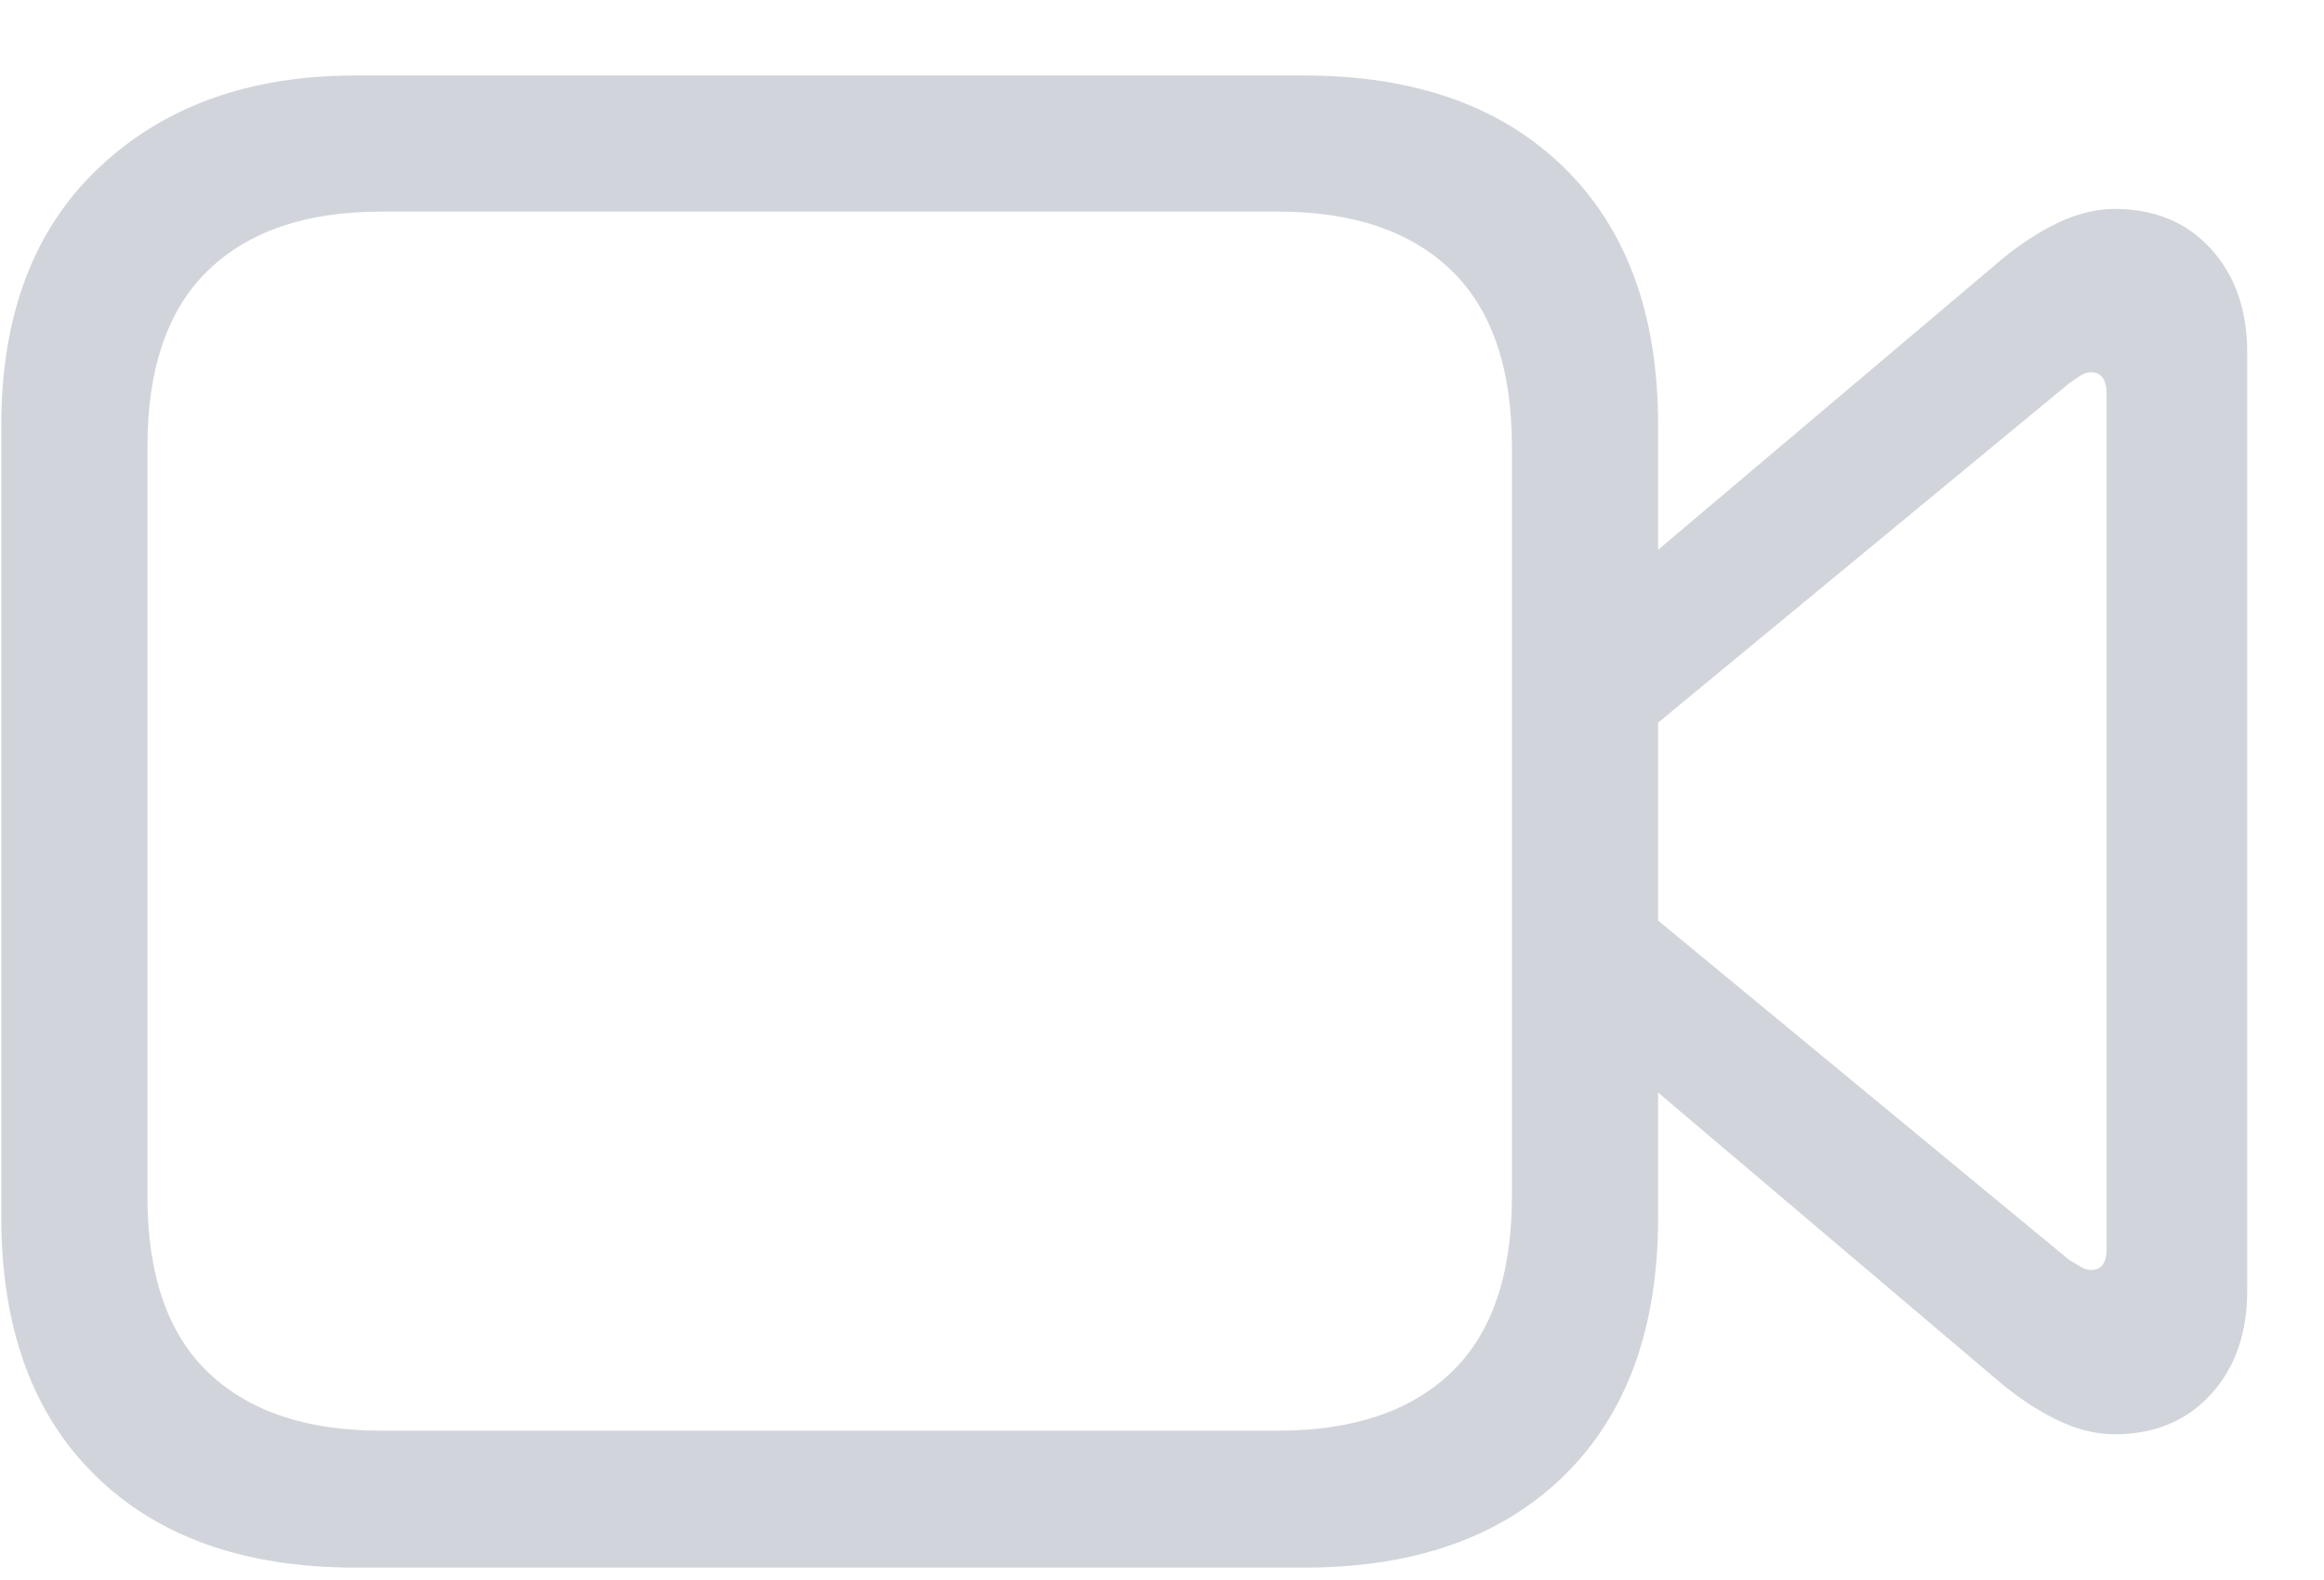
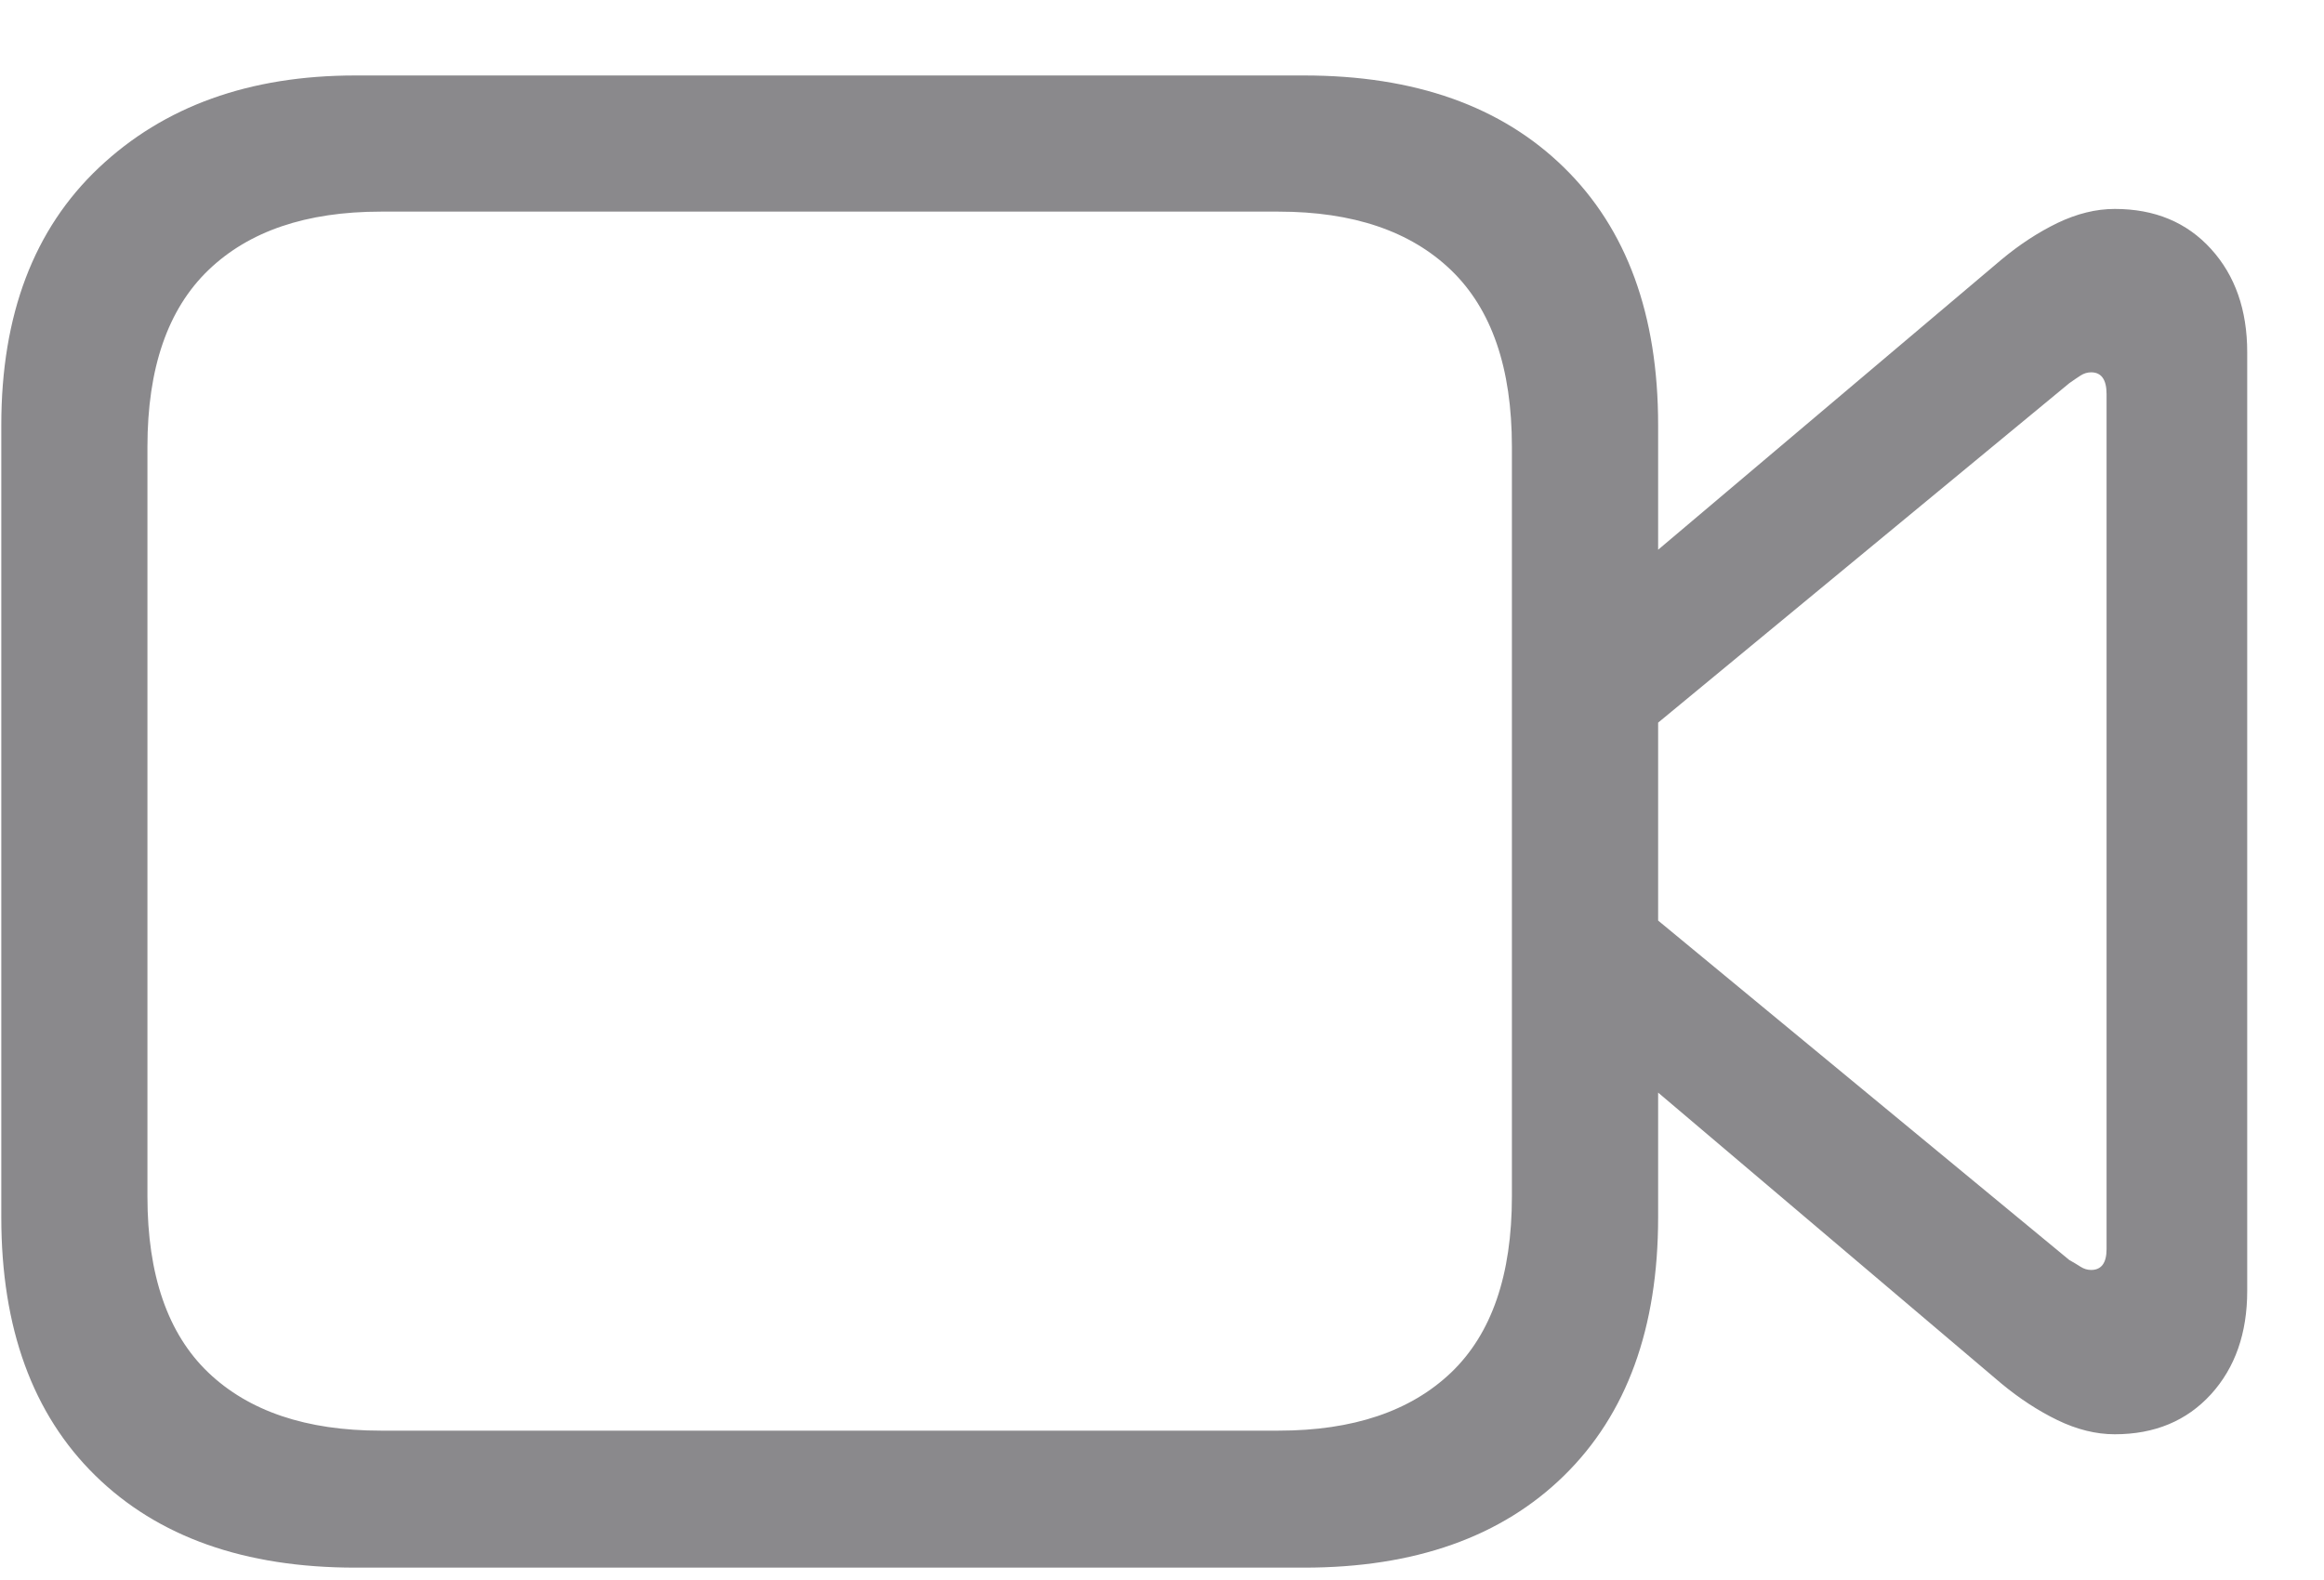
<svg xmlns="http://www.w3.org/2000/svg" width="25" height="17" viewBox="0 0 25 17" fill="none">
-   <path d="M3.823 16.867H14.028C15.219 16.867 16.152 16.537 16.826 15.876C17.5 15.215 17.837 14.289 17.837 13.098V4.572C17.837 3.387 17.5 2.465 16.826 1.804C16.152 1.143 15.219 0.812 14.028 0.812H3.823C2.683 0.812 1.764 1.143 1.064 1.804C0.364 2.465 0.014 3.387 0.014 4.572V13.098C0.014 14.289 0.351 15.215 1.025 15.876C1.699 16.537 2.631 16.867 3.823 16.867ZM4.096 15.393C3.295 15.393 2.677 15.184 2.241 14.768C1.805 14.351 1.586 13.719 1.586 12.873V4.807C1.586 3.96 1.805 3.327 2.241 2.907C2.677 2.487 3.295 2.277 4.096 2.277H13.754C14.555 2.277 15.174 2.487 15.61 2.907C16.046 3.327 16.264 3.96 16.264 4.807V12.873C16.264 13.719 16.046 14.351 15.61 14.768C15.174 15.184 14.555 15.393 13.754 15.393H4.096ZM17.612 6.105V7.961L22.26 4.123C22.306 4.09 22.347 4.063 22.382 4.04C22.418 4.017 22.456 4.006 22.495 4.006C22.605 4.006 22.661 4.084 22.661 4.24V13.44C22.661 13.589 22.605 13.664 22.495 13.664C22.456 13.664 22.418 13.653 22.382 13.63C22.347 13.607 22.306 13.583 22.26 13.557L17.612 9.719V11.565L21.528 14.885C21.723 15.047 21.925 15.179 22.133 15.28C22.342 15.381 22.547 15.432 22.749 15.432C23.178 15.432 23.523 15.288 23.784 15.002C24.044 14.716 24.174 14.344 24.174 13.889V3.791C24.174 3.335 24.044 2.964 23.784 2.678C23.523 2.391 23.178 2.248 22.749 2.248C22.547 2.248 22.342 2.299 22.133 2.399C21.925 2.5 21.723 2.632 21.528 2.795L17.612 6.105Z" fill="rgb(209 213 219)" />
+   <path d="M3.823 16.867H14.028C15.219 16.867 16.152 16.537 16.826 15.876C17.5 15.215 17.837 14.289 17.837 13.098V4.572C17.837 3.387 17.5 2.465 16.826 1.804C16.152 1.143 15.219 0.812 14.028 0.812H3.823C2.683 0.812 1.764 1.143 1.064 1.804C0.364 2.465 0.014 3.387 0.014 4.572V13.098C0.014 14.289 0.351 15.215 1.025 15.876C1.699 16.537 2.631 16.867 3.823 16.867ZM4.096 15.393C3.295 15.393 2.677 15.184 2.241 14.768C1.805 14.351 1.586 13.719 1.586 12.873V4.807C1.586 3.96 1.805 3.327 2.241 2.907C2.677 2.487 3.295 2.277 4.096 2.277H13.754C14.555 2.277 15.174 2.487 15.61 2.907C16.046 3.327 16.264 3.96 16.264 4.807V12.873C16.264 13.719 16.046 14.351 15.61 14.768C15.174 15.184 14.555 15.393 13.754 15.393H4.096ZM17.612 6.105V7.961L22.26 4.123C22.306 4.09 22.347 4.063 22.382 4.04C22.418 4.017 22.456 4.006 22.495 4.006C22.605 4.006 22.661 4.084 22.661 4.24V13.44C22.661 13.589 22.605 13.664 22.495 13.664C22.456 13.664 22.418 13.653 22.382 13.63C22.347 13.607 22.306 13.583 22.26 13.557L17.612 9.719V11.565L21.528 14.885C21.723 15.047 21.925 15.179 22.133 15.28C22.342 15.381 22.547 15.432 22.749 15.432C23.178 15.432 23.523 15.288 23.784 15.002C24.044 14.716 24.174 14.344 24.174 13.889V3.791C24.174 3.335 24.044 2.964 23.784 2.678C23.523 2.391 23.178 2.248 22.749 2.248C22.547 2.248 22.342 2.299 22.133 2.399C21.925 2.5 21.723 2.632 21.528 2.795L17.612 6.105Z" fill="rgb(138, 137, 140)" />
</svg>
